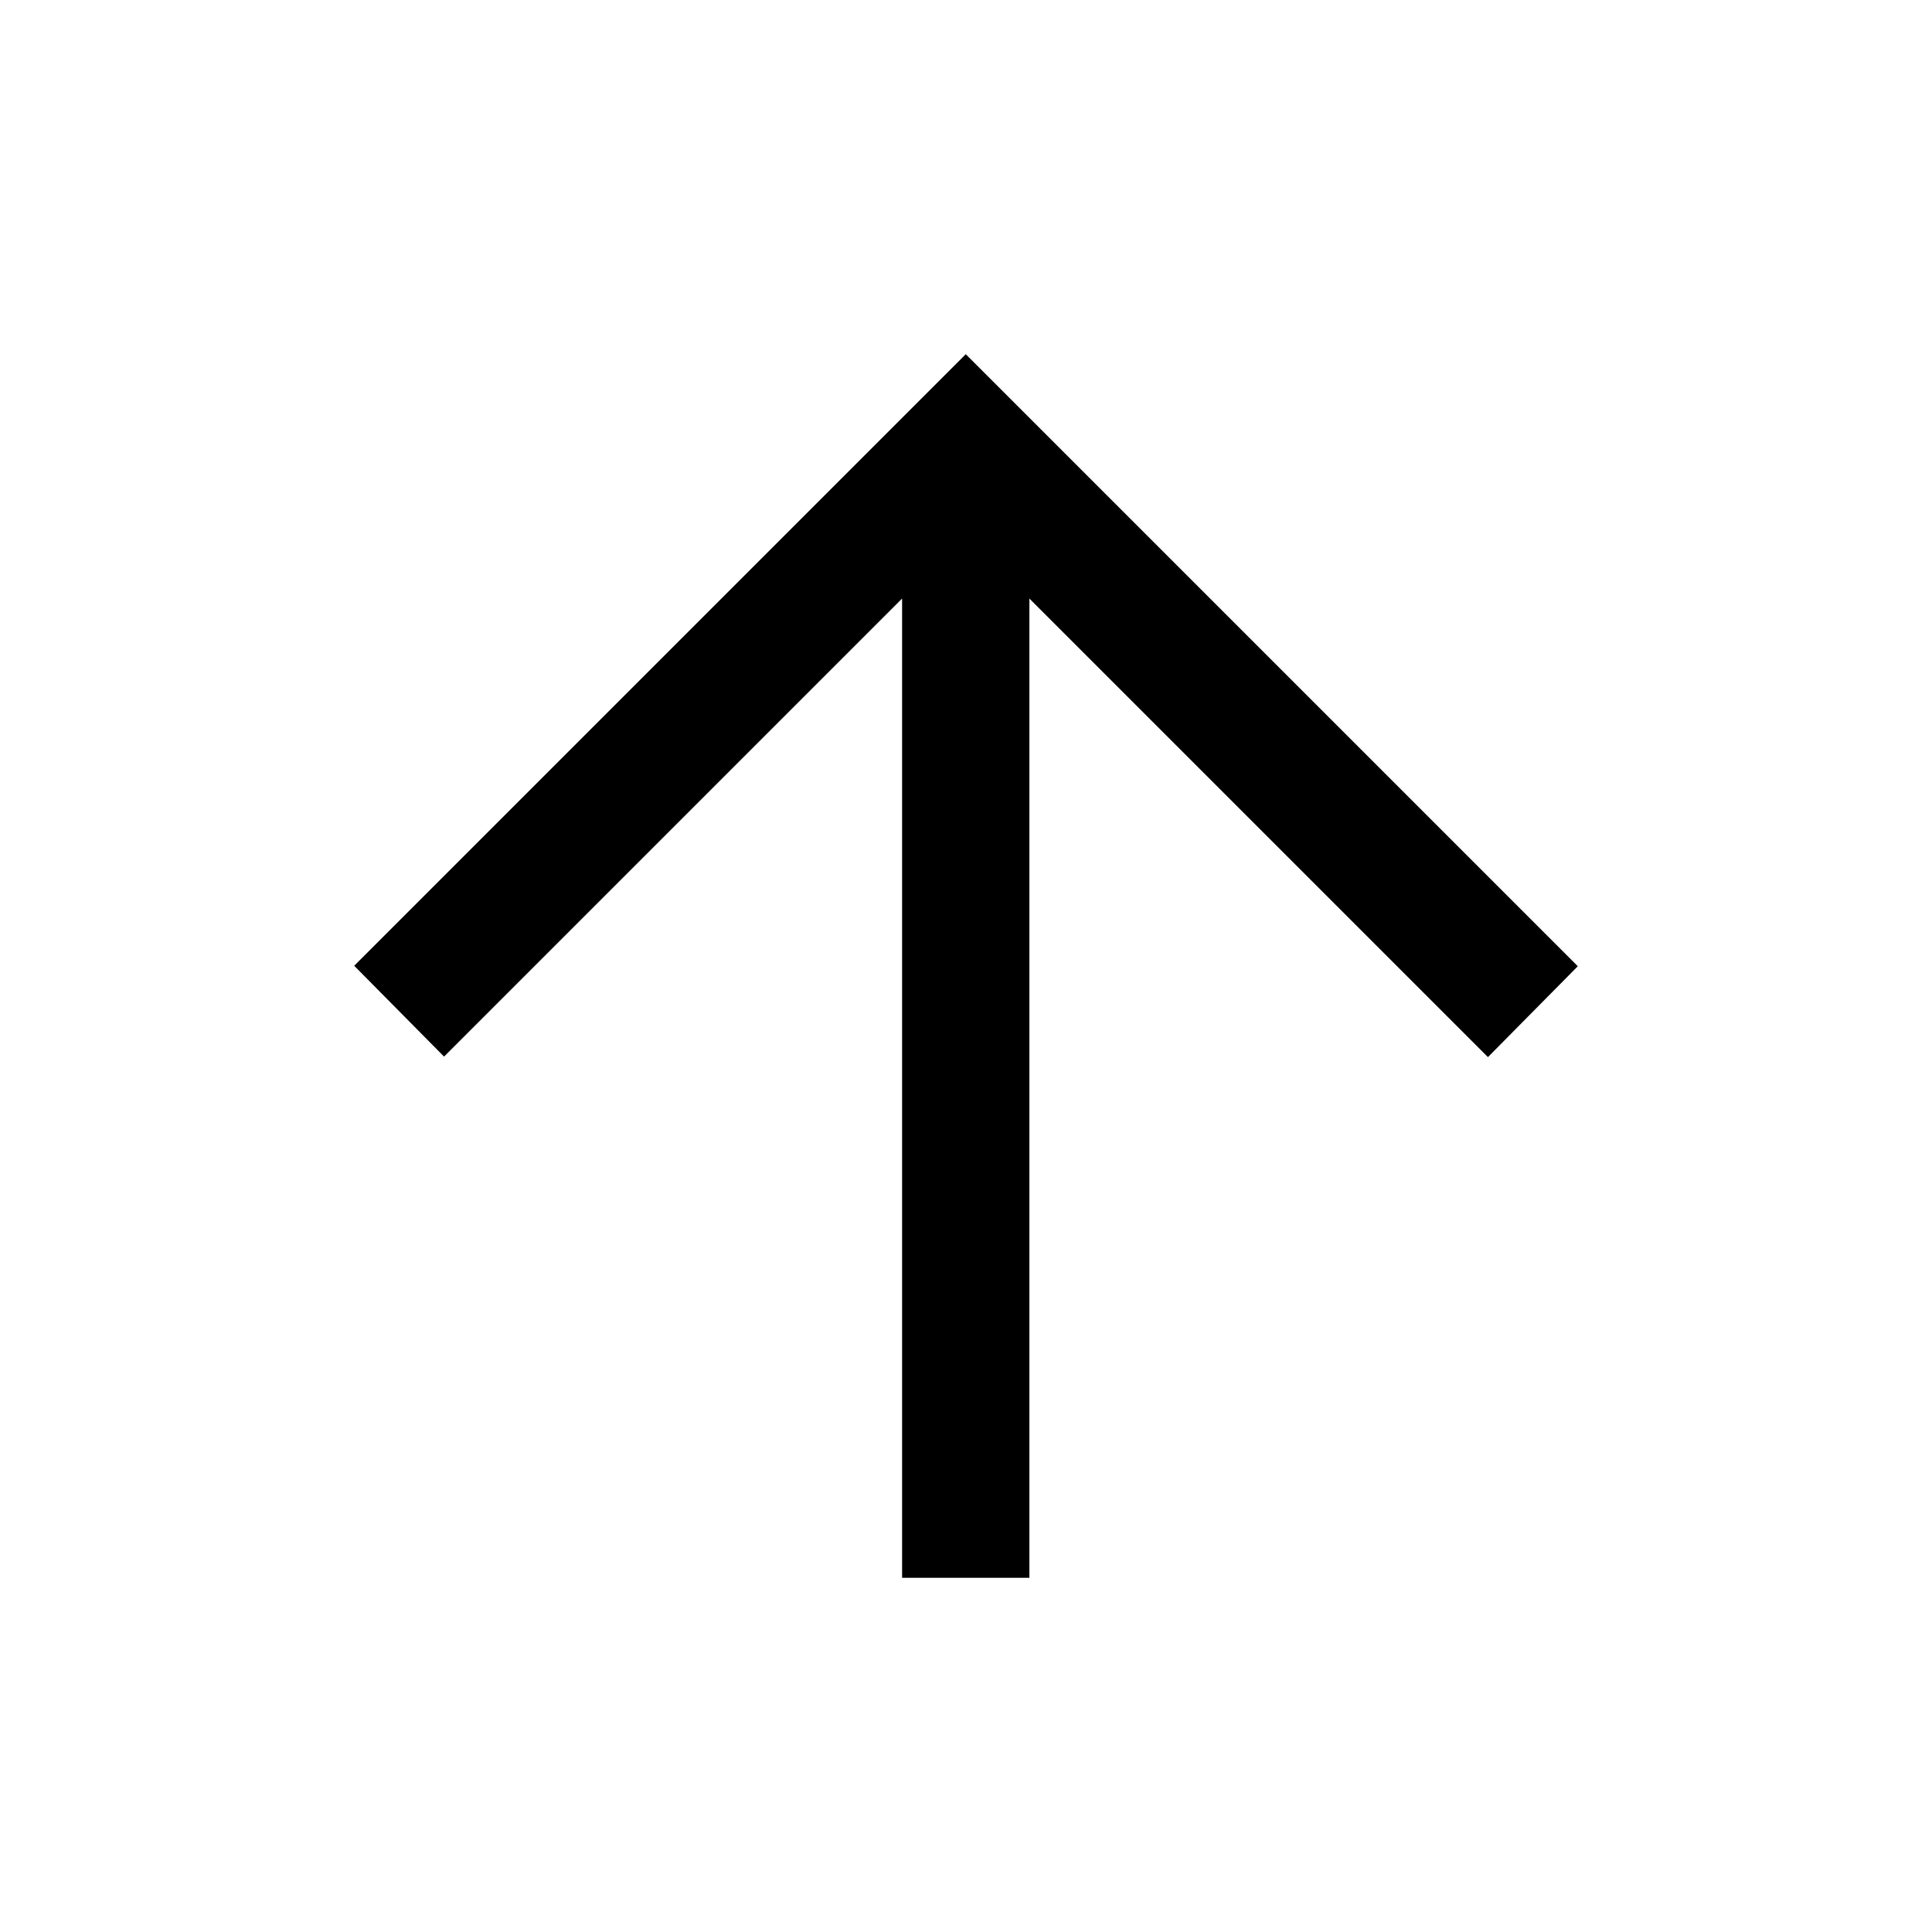
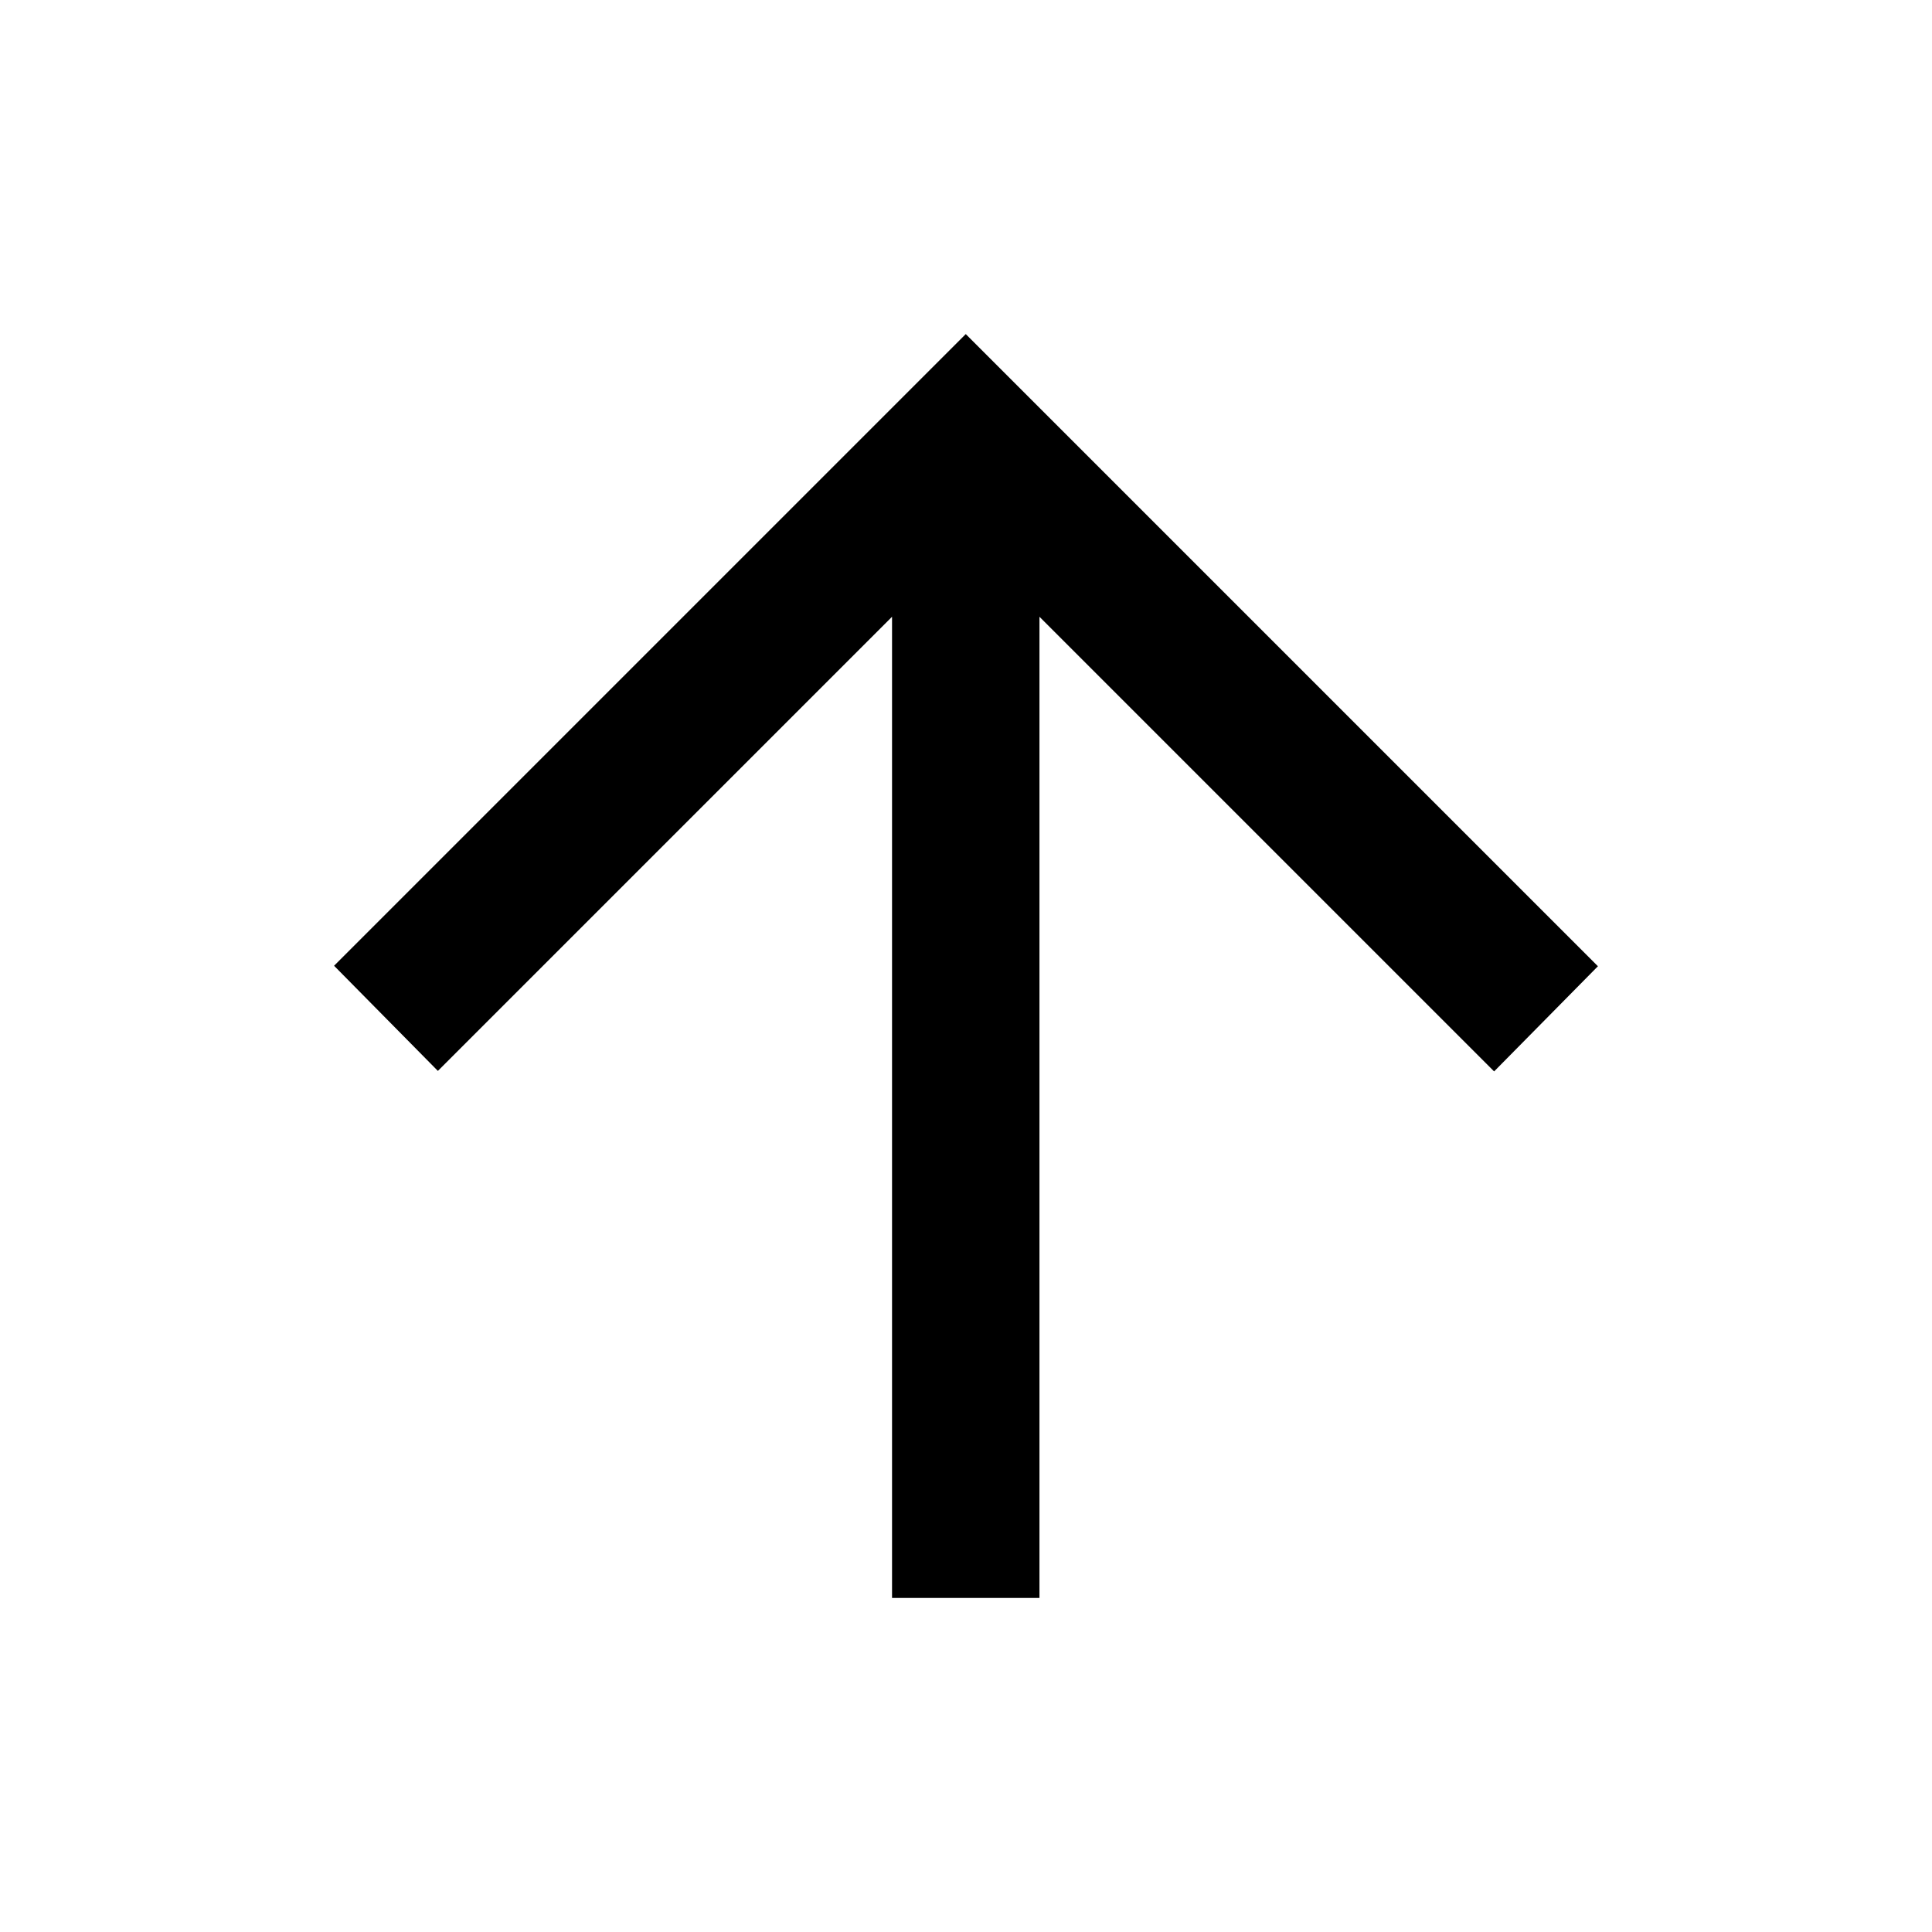
<svg xmlns="http://www.w3.org/2000/svg" width="24" height="24" viewBox="0 -960 960 960" fill="currentColor">
  <g transform="scale(1,-1)">
-     <path d="M448.25 176V662.58L220.65 434.98L176 480.12L479.88 784L784 479.88L739.35 434.73L511.5 662.58V176Z" />
+     <path d="M443.25 166V653.54L217.58 427.87L166 480.12L479.88 794L794 479.88L742.42 427.62L516.5 653.54V166Z" />
  </g>
</svg>
